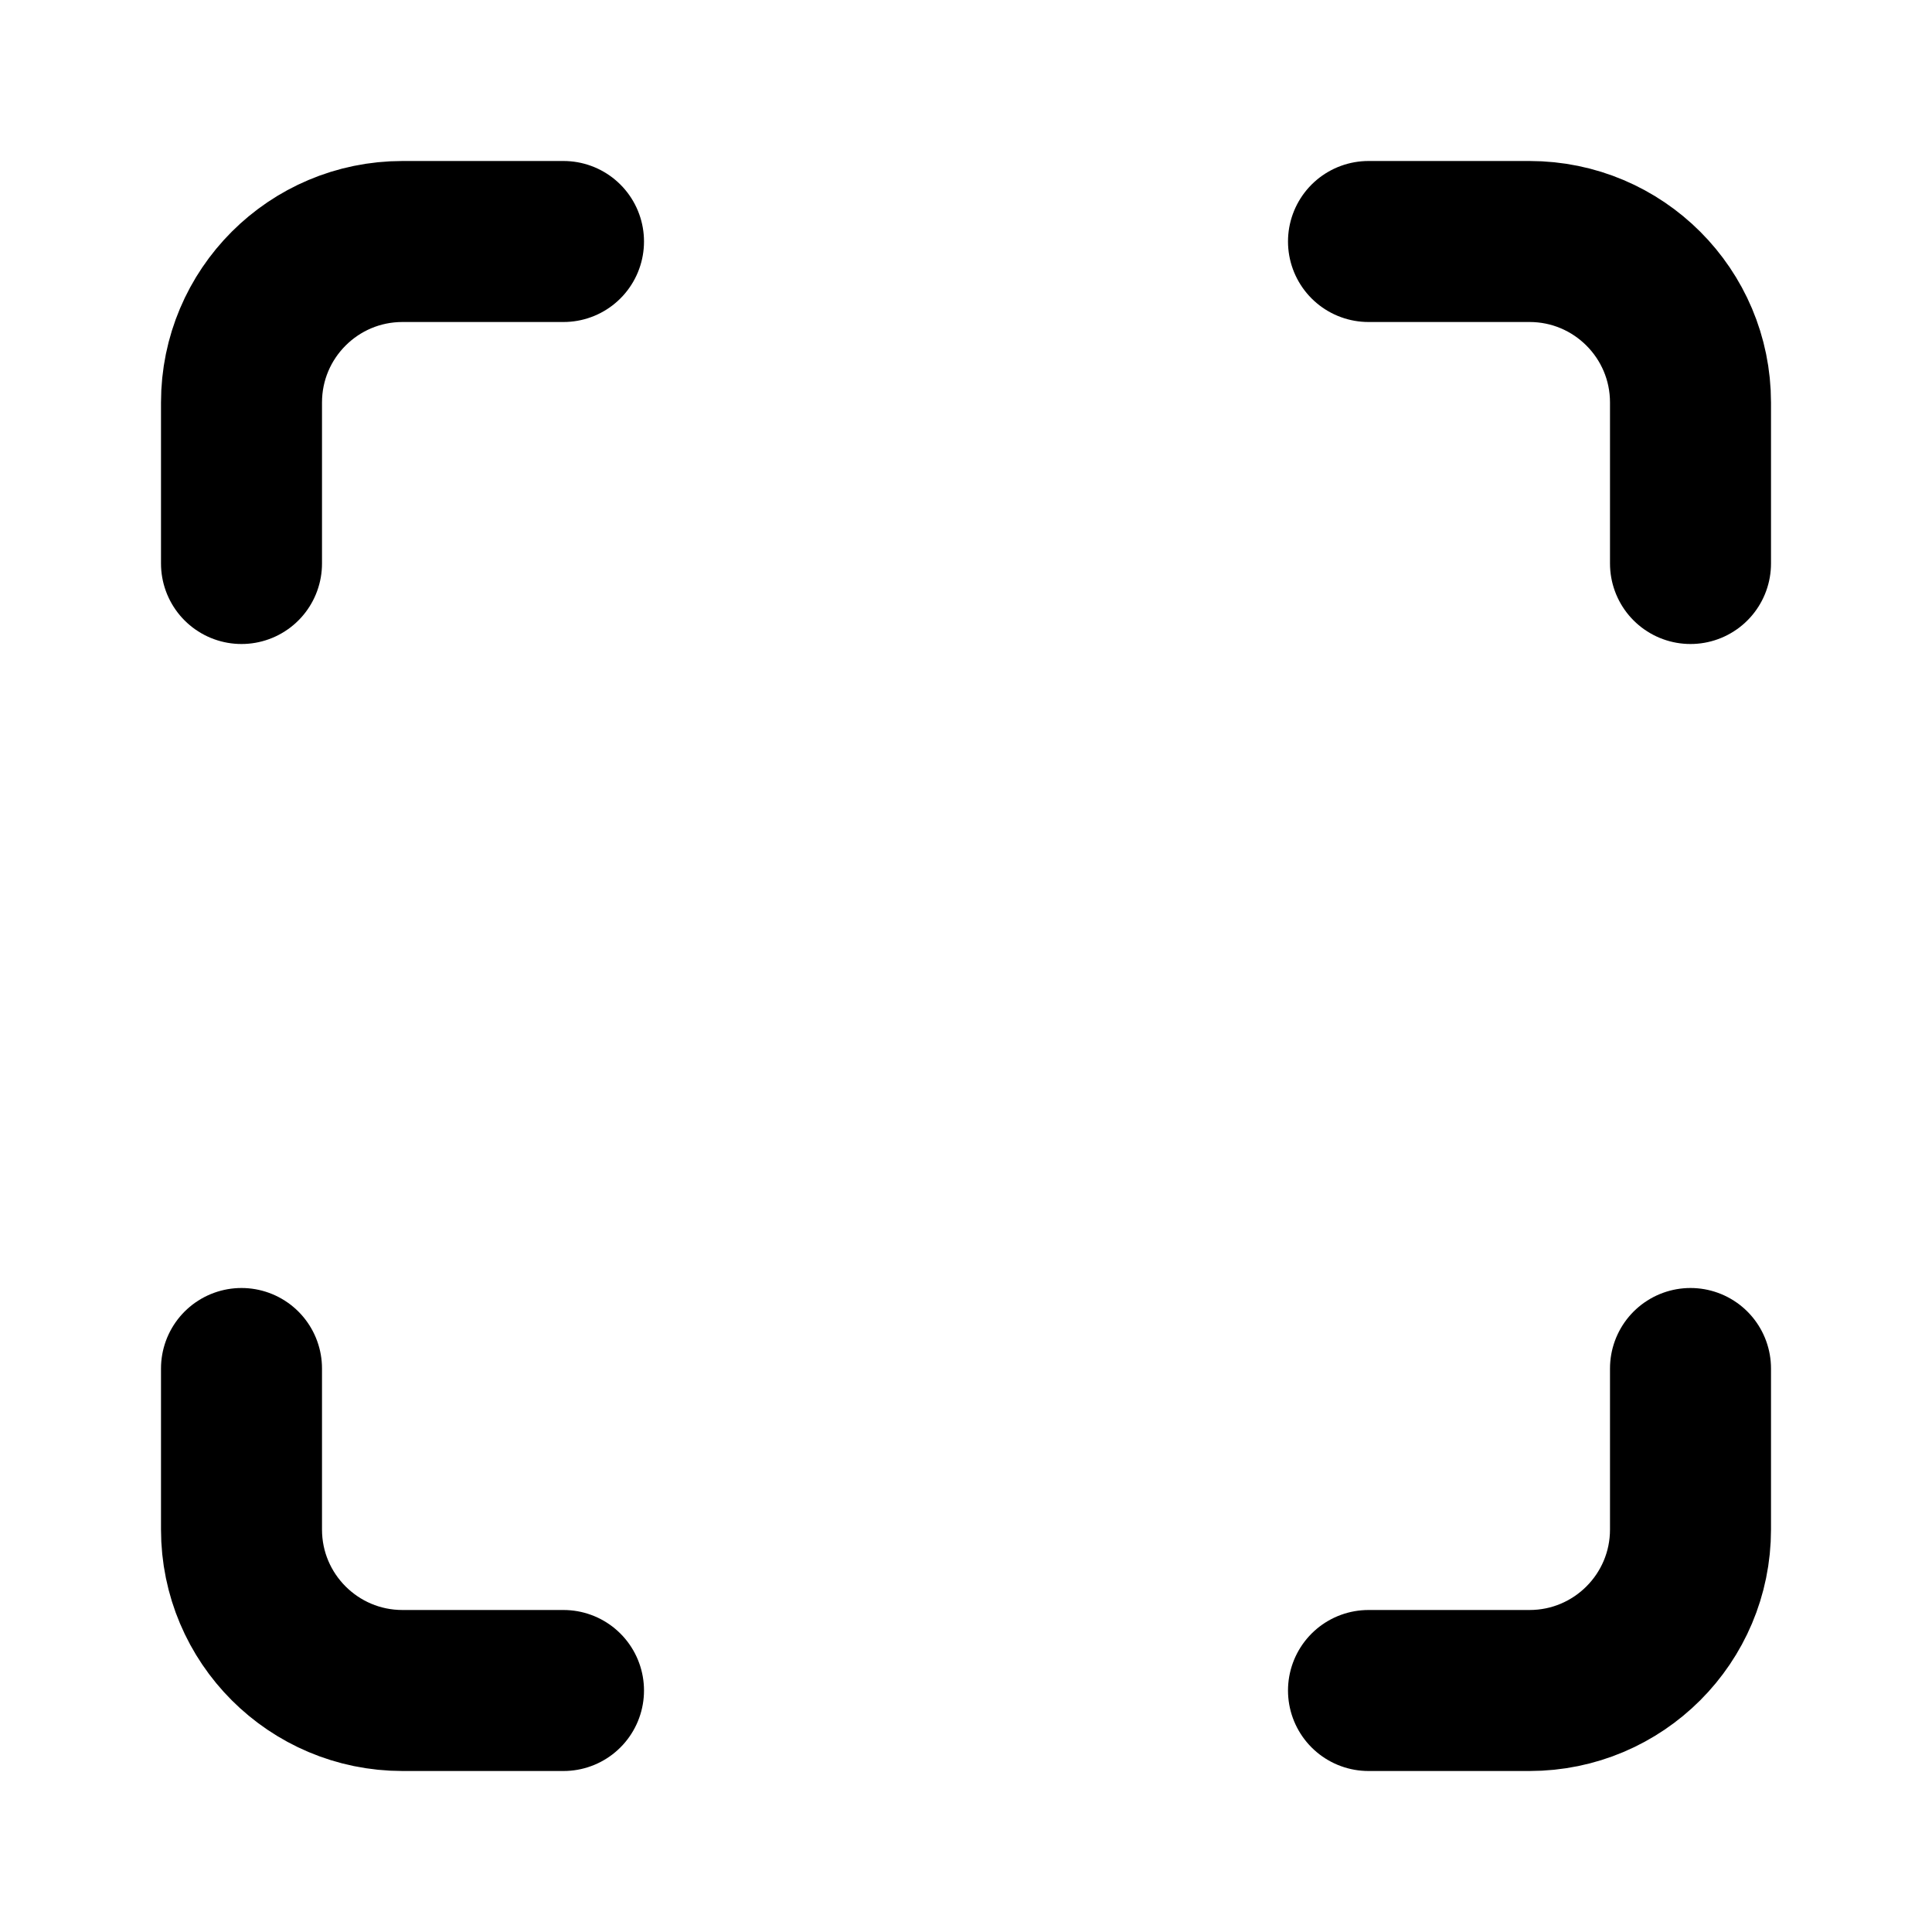
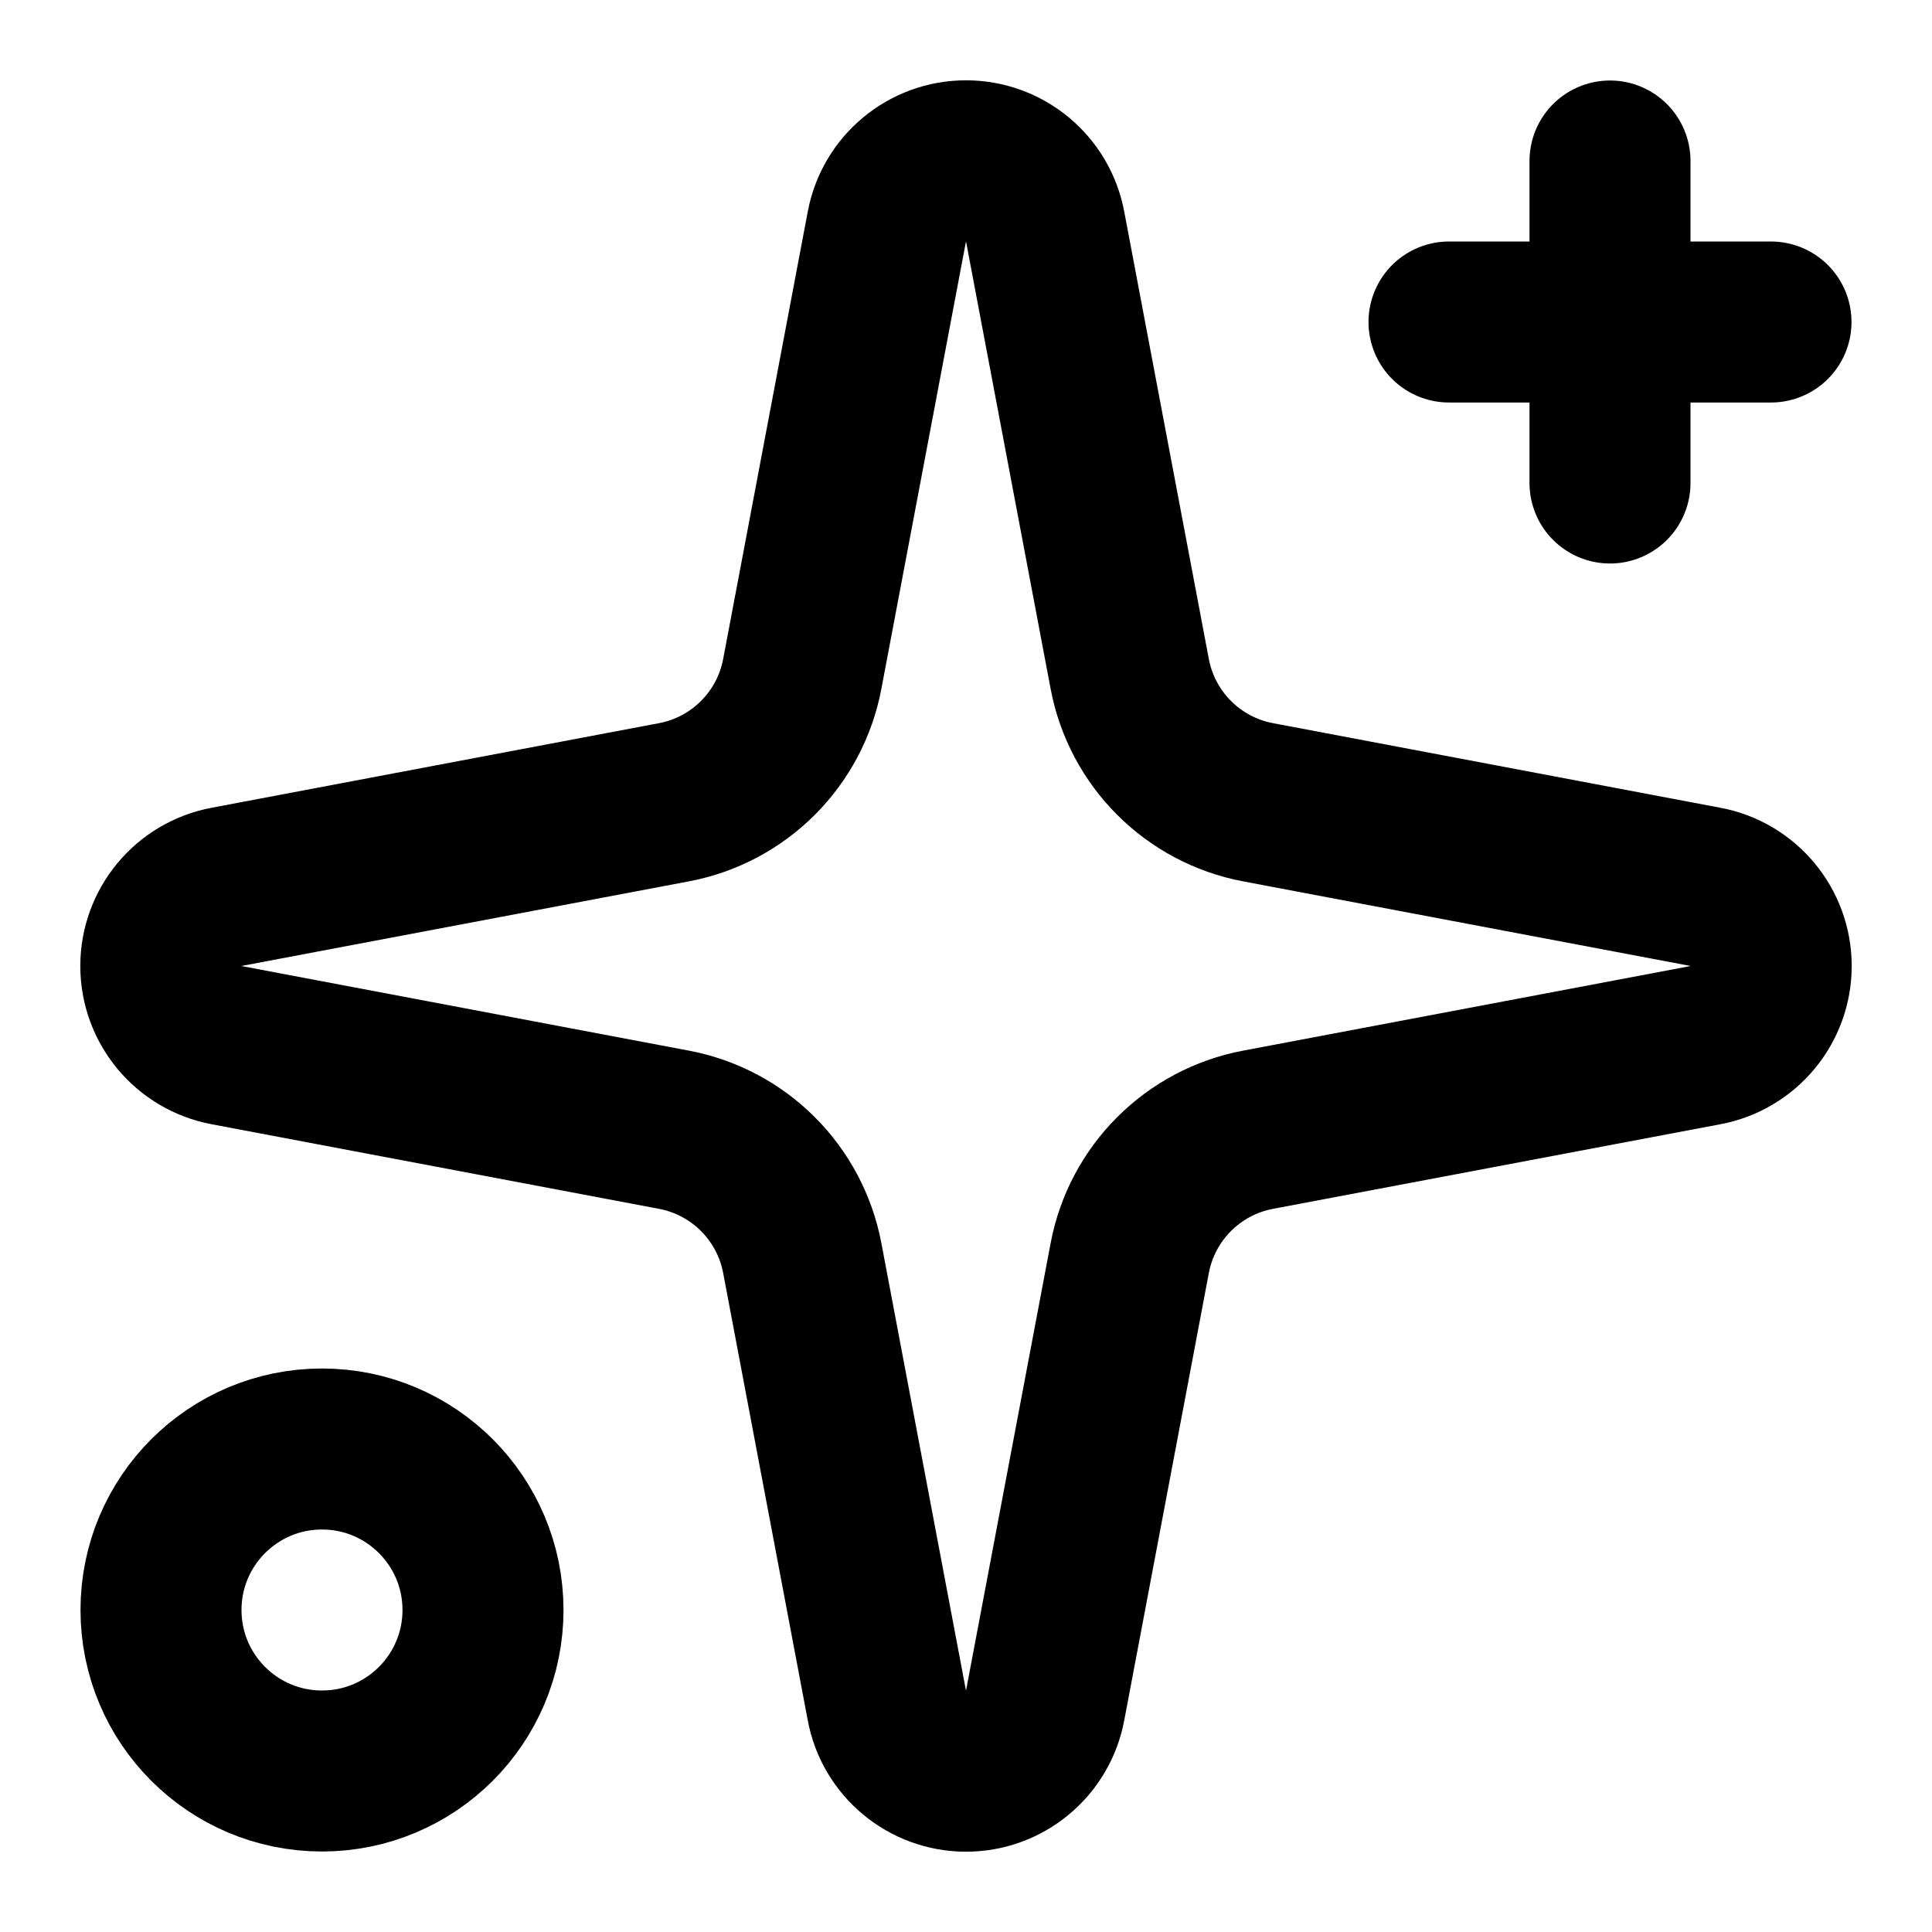
- <svg xmlns="http://www.w3.org/2000/svg" class="lucide lucide-scan" width="24" height="24" viewBox="0 0 24 24" fill="none" stroke="currentColor" stroke-width="2" stroke-linecap="round" stroke-linejoin="round">
-   <path d="M3 7V5a2 2 0 0 1 2-2h2" />
-   <path d="M17 3h2a2 2 0 0 1 2 2v2" />
-   <path d="M21 17v2a2 2 0 0 1-2 2h-2" />
-   <path d="M7 21H5a2 2 0 0 1-2-2v-2" />
+ <svg xmlns="http://www.w3.org/2000/svg" class="lucide lucide-sparkles" width="24" height="24" viewBox="0 0 24 24" fill="none" stroke="currentColor" stroke-width="2" stroke-linecap="round" stroke-linejoin="round">
+   <path d="M11.017 2.814a1 1 0 0 1 1.966 0l1.051 5.558a2 2 0 0 0 1.594 1.594l5.558 1.051a1 1 0 0 1 0 1.966l-5.558 1.051a2 2 0 0 0-1.594 1.594l-1.051 5.558a1 1 0 0 1-1.966 0l-1.051-5.558a2 2 0 0 0-1.594-1.594l-5.558-1.051a1 1 0 0 1 0-1.966l5.558-1.051a2 2 0 0 0 1.594-1.594z" />
+   <path d="M20 2v4" />
+   <path d="M22 4h-4" />
+   <circle cx="4" cy="20" r="2" />
</svg>
